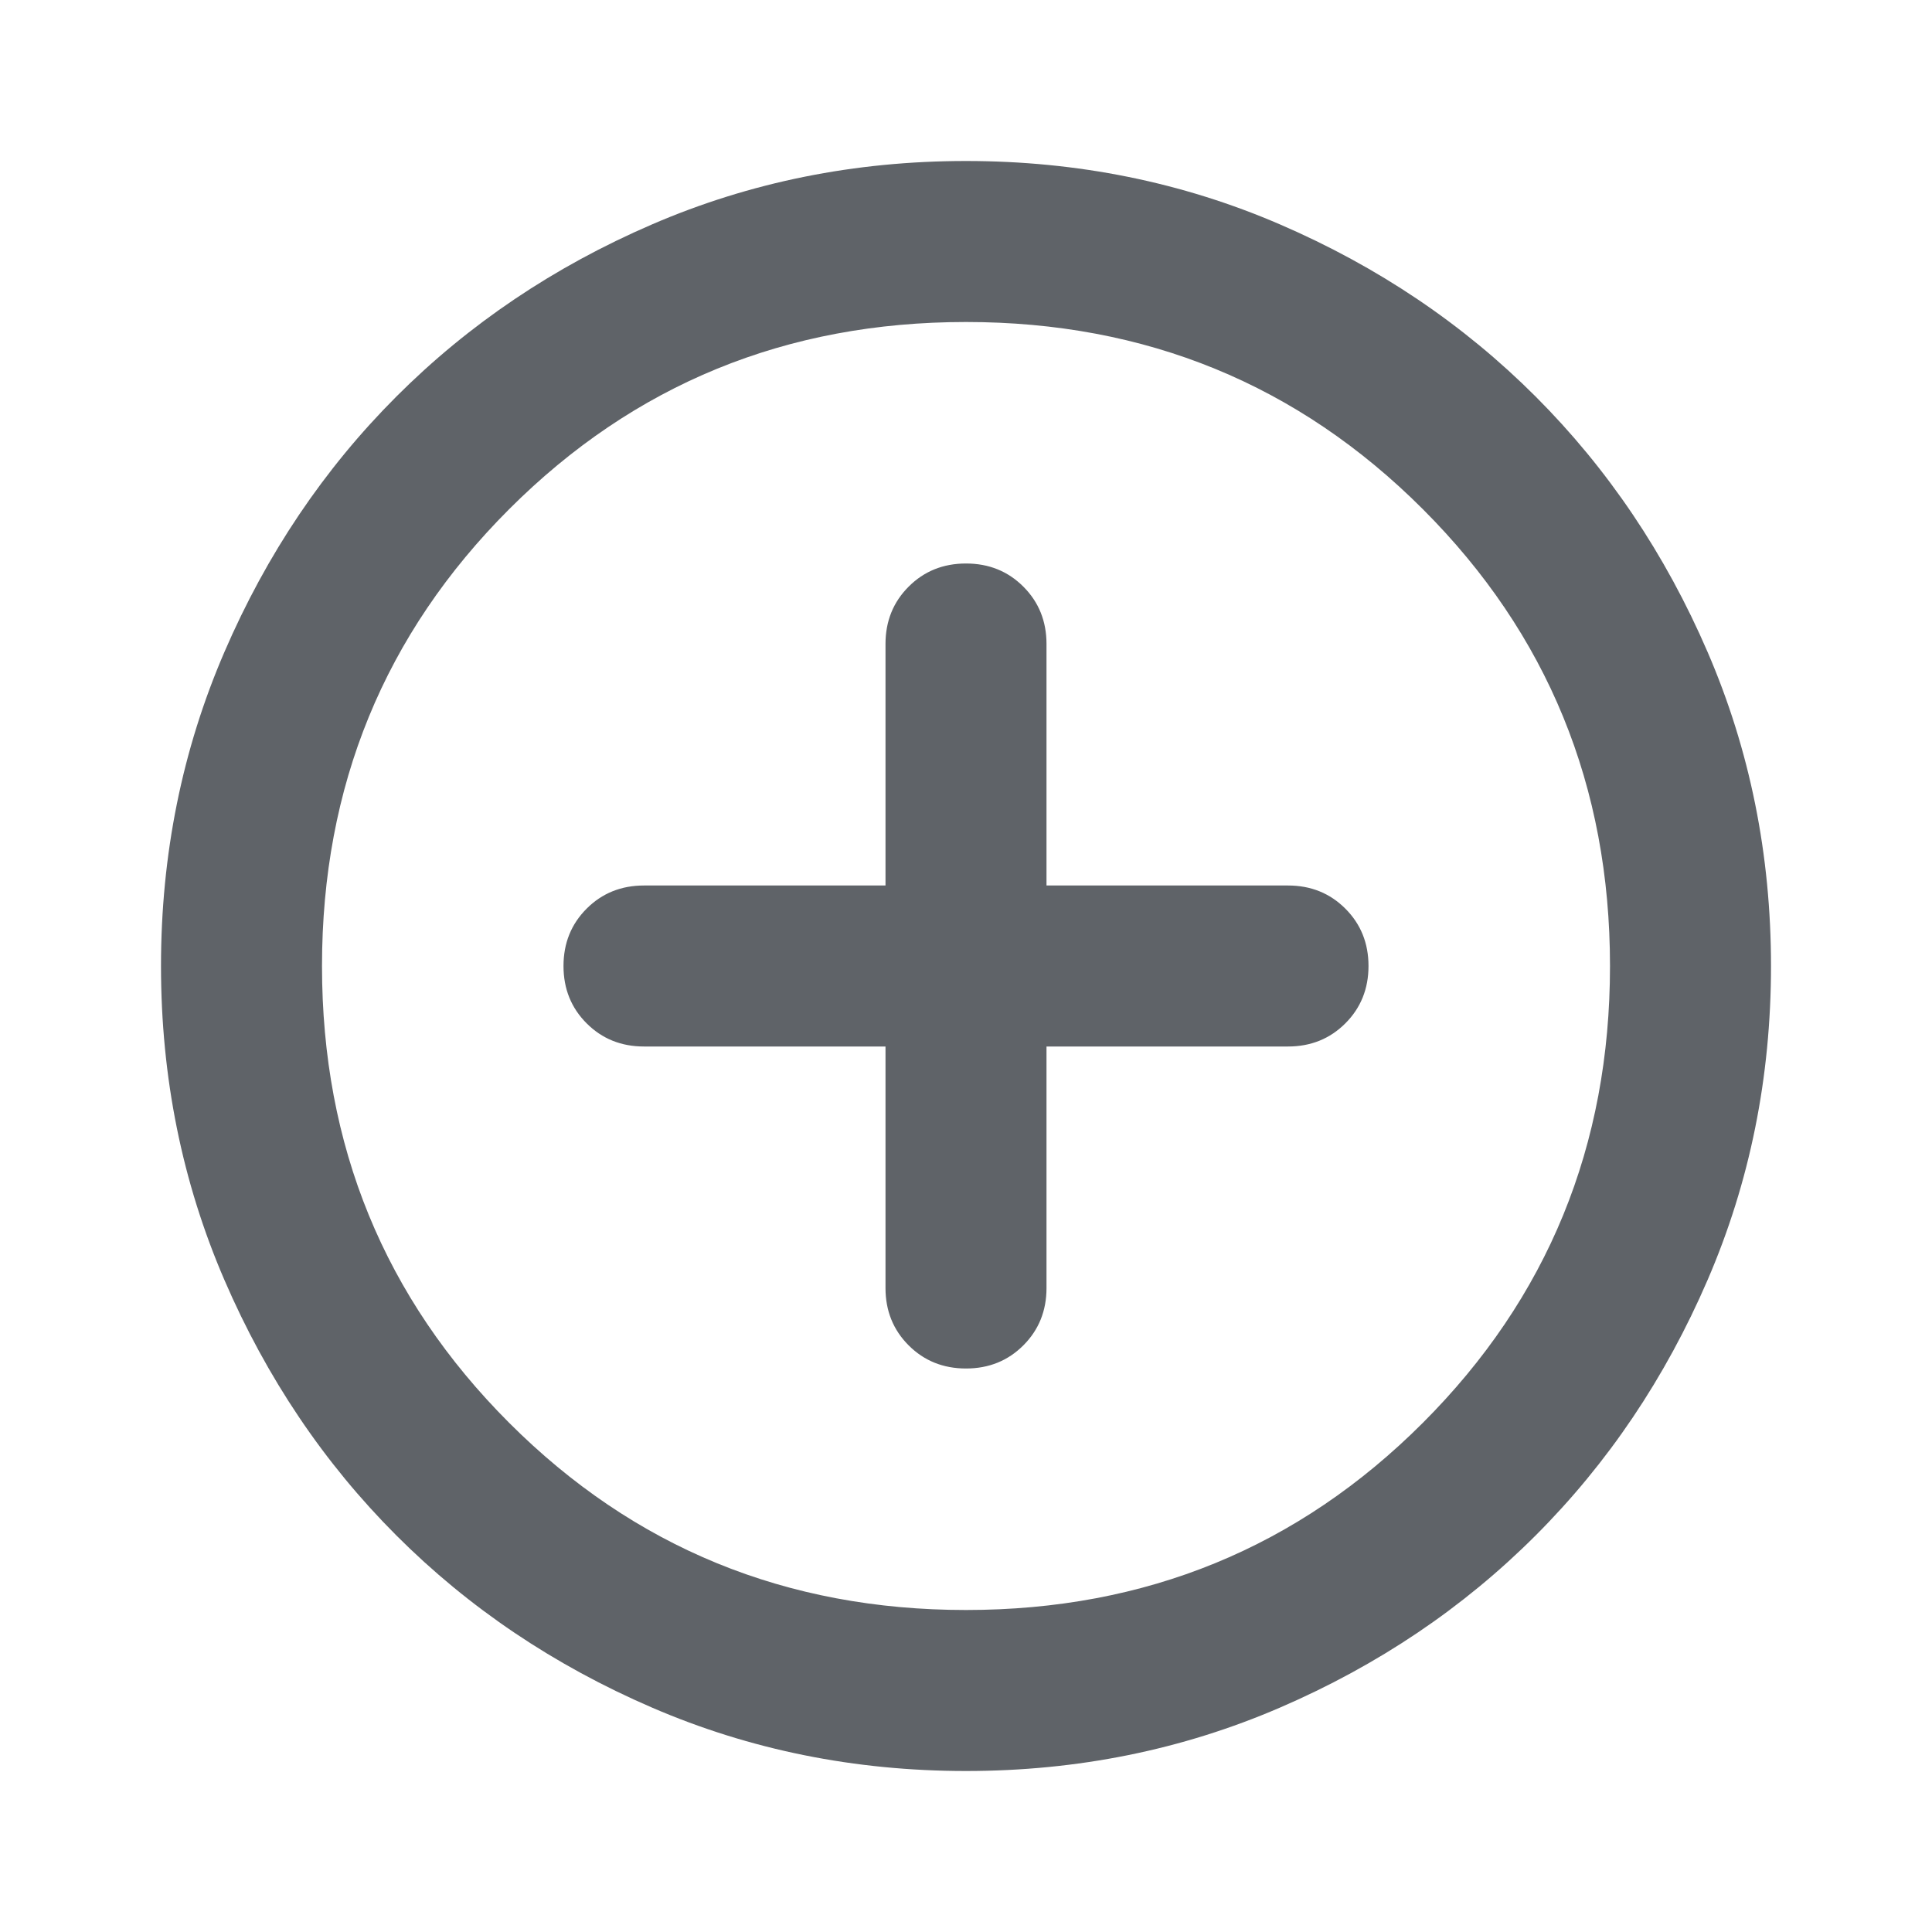
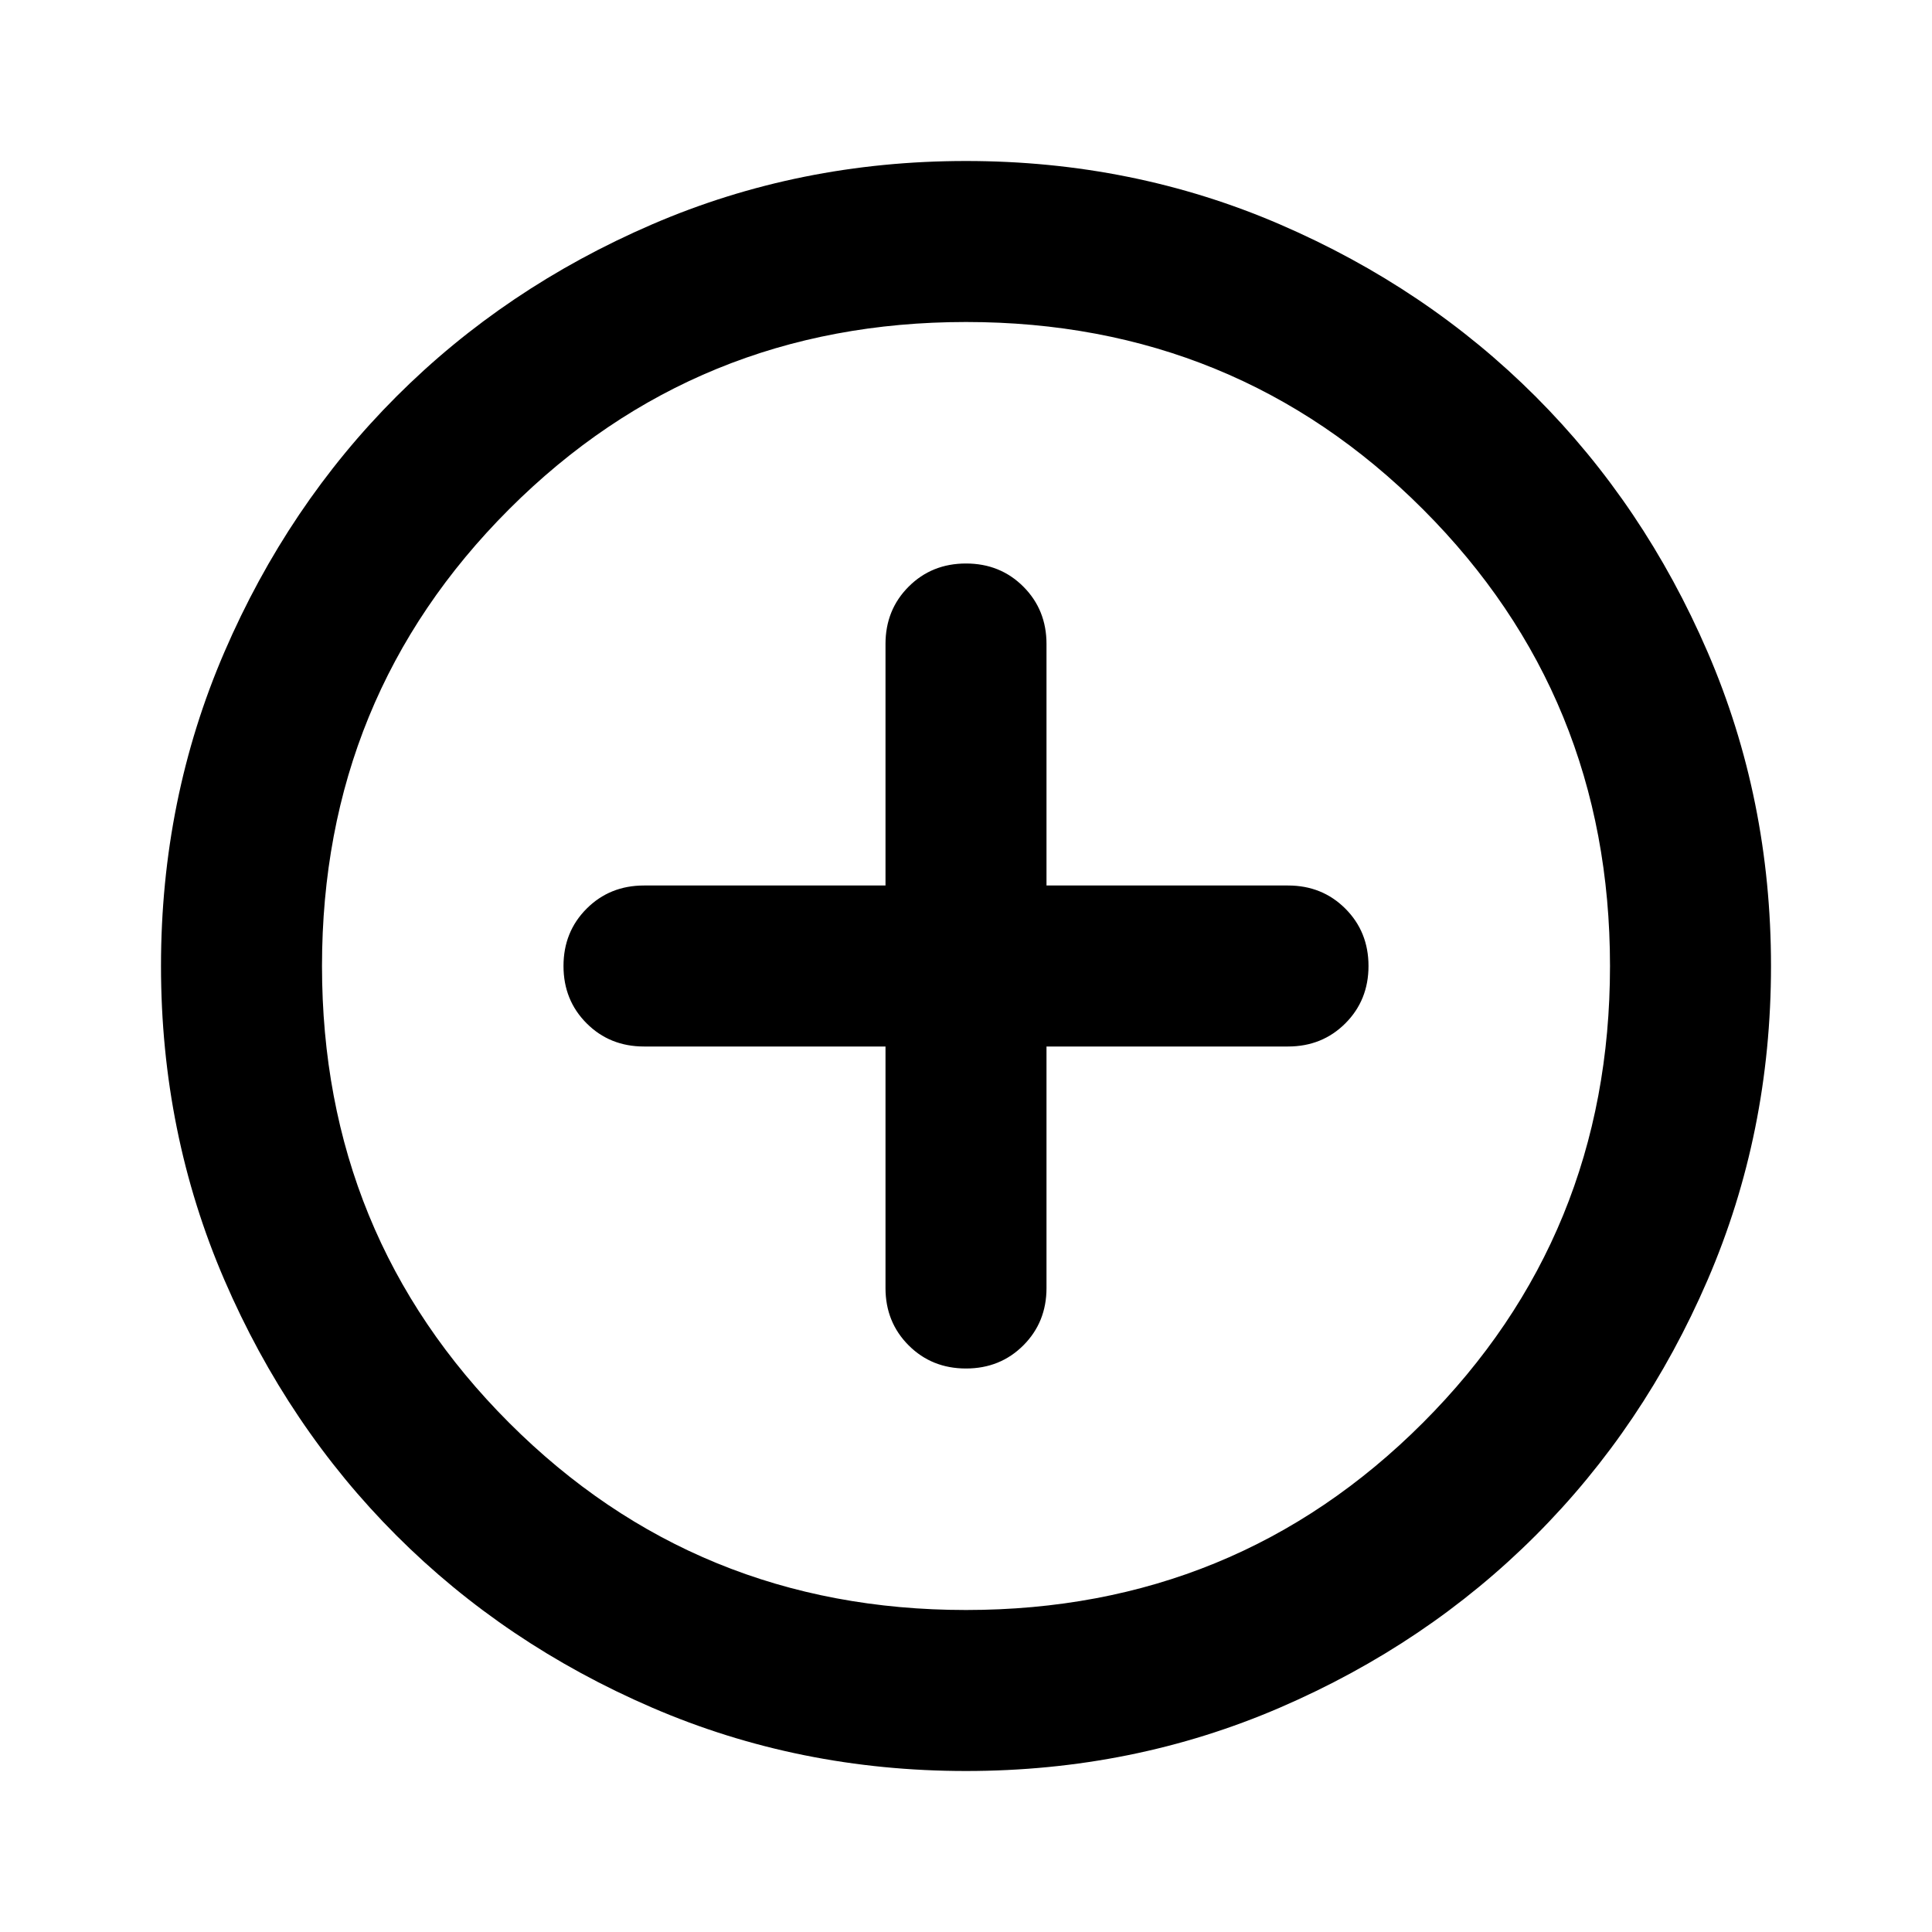
- <svg xmlns="http://www.w3.org/2000/svg" height="24px" viewBox="0 -960 960 960" width="24px" fill="#5f6368">
+ <svg xmlns="http://www.w3.org/2000/svg" height="24px" viewBox="0 -960 960 960" width="24px">
  <path d="M440-440v120q0 17 11.5 28.5T480-280q17 0 28.5-11.5T520-320v-120h120q17 0 28.5-11.5T680-480q0-17-11.5-28.5T640-520H520v-120q0-17-11.5-28.5T480-680q-17 0-28.5 11.5T440-640v120H320q-17 0-28.5 11.5T280-480q0 17 11.5 28.5T320-440h120Zm40 360q-83 0-156-31.5T197-197q-54-54-85.5-127T80-480q0-83 31.5-156T197-763q54-54 127-85.5T480-880q83 0 156 31.5T763-763q54 54 85.5 127T880-480q0 83-31.5 156T763-197q-54 54-127 85.5T480-80Zm0-80q134 0 227-93t93-227q0-134-93-227t-227-93q-134 0-227 93t-93 227q0 134 93 227t227 93Zm0-320Z" />
</svg>
